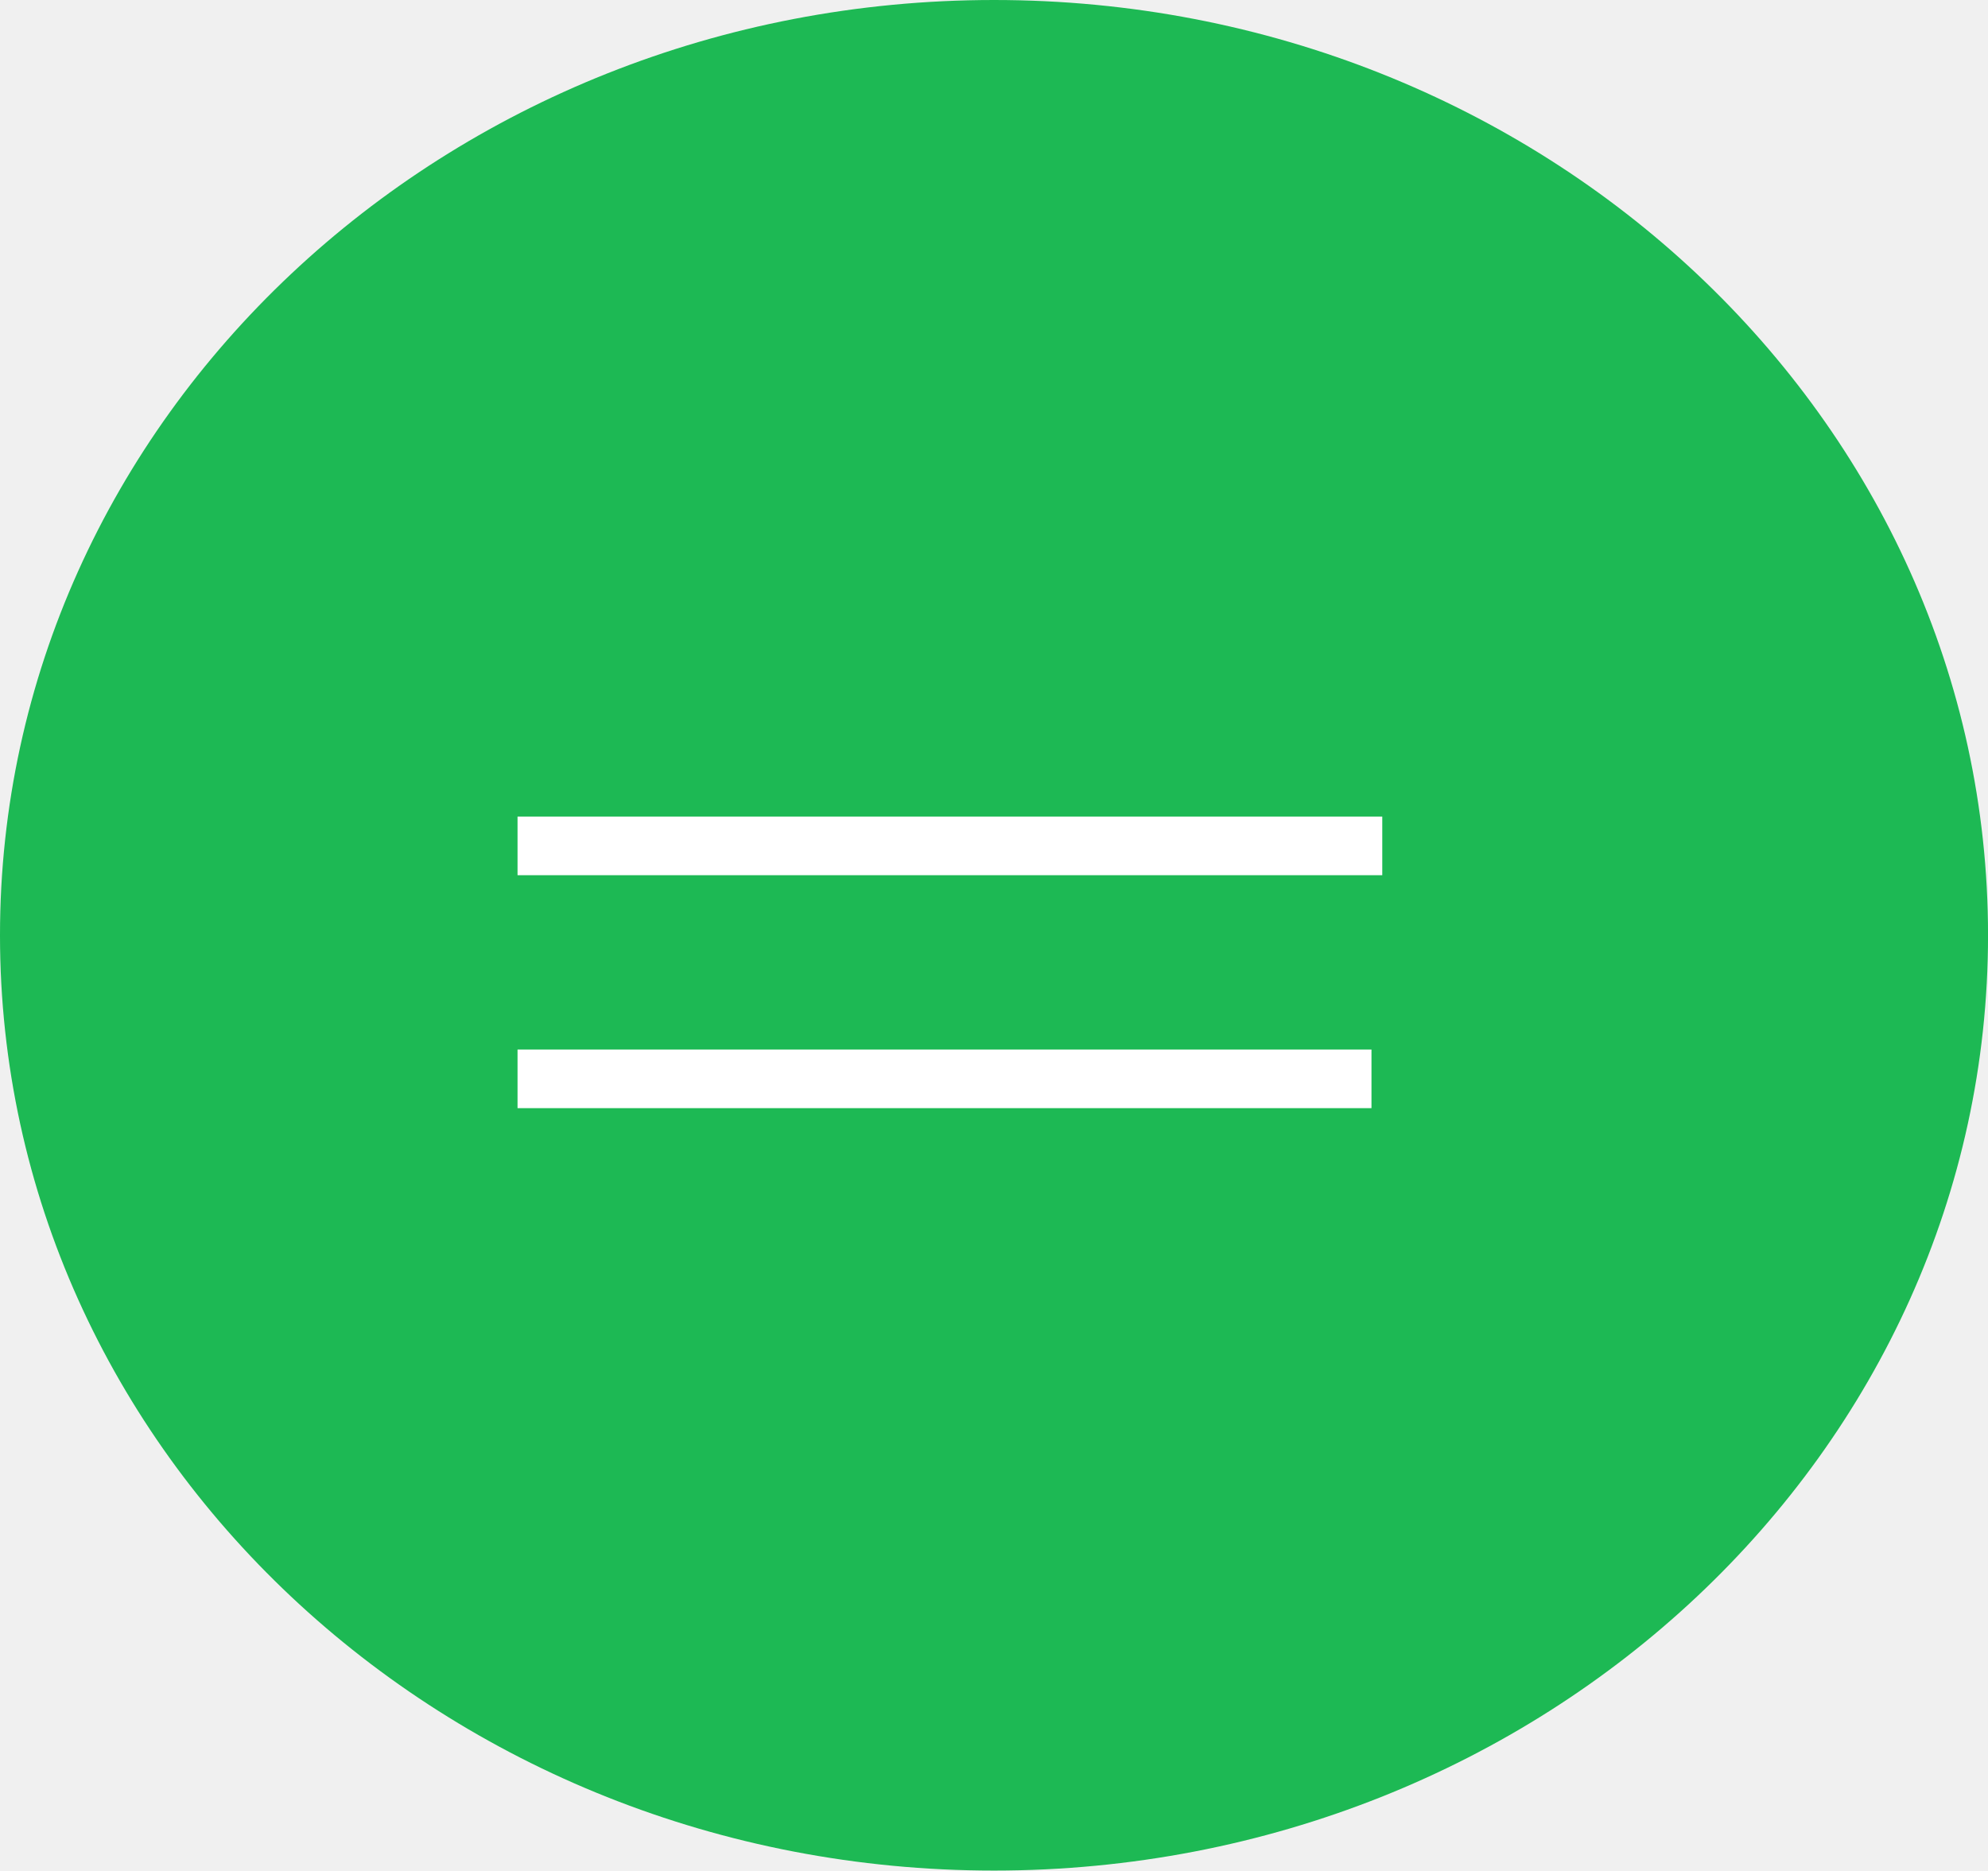
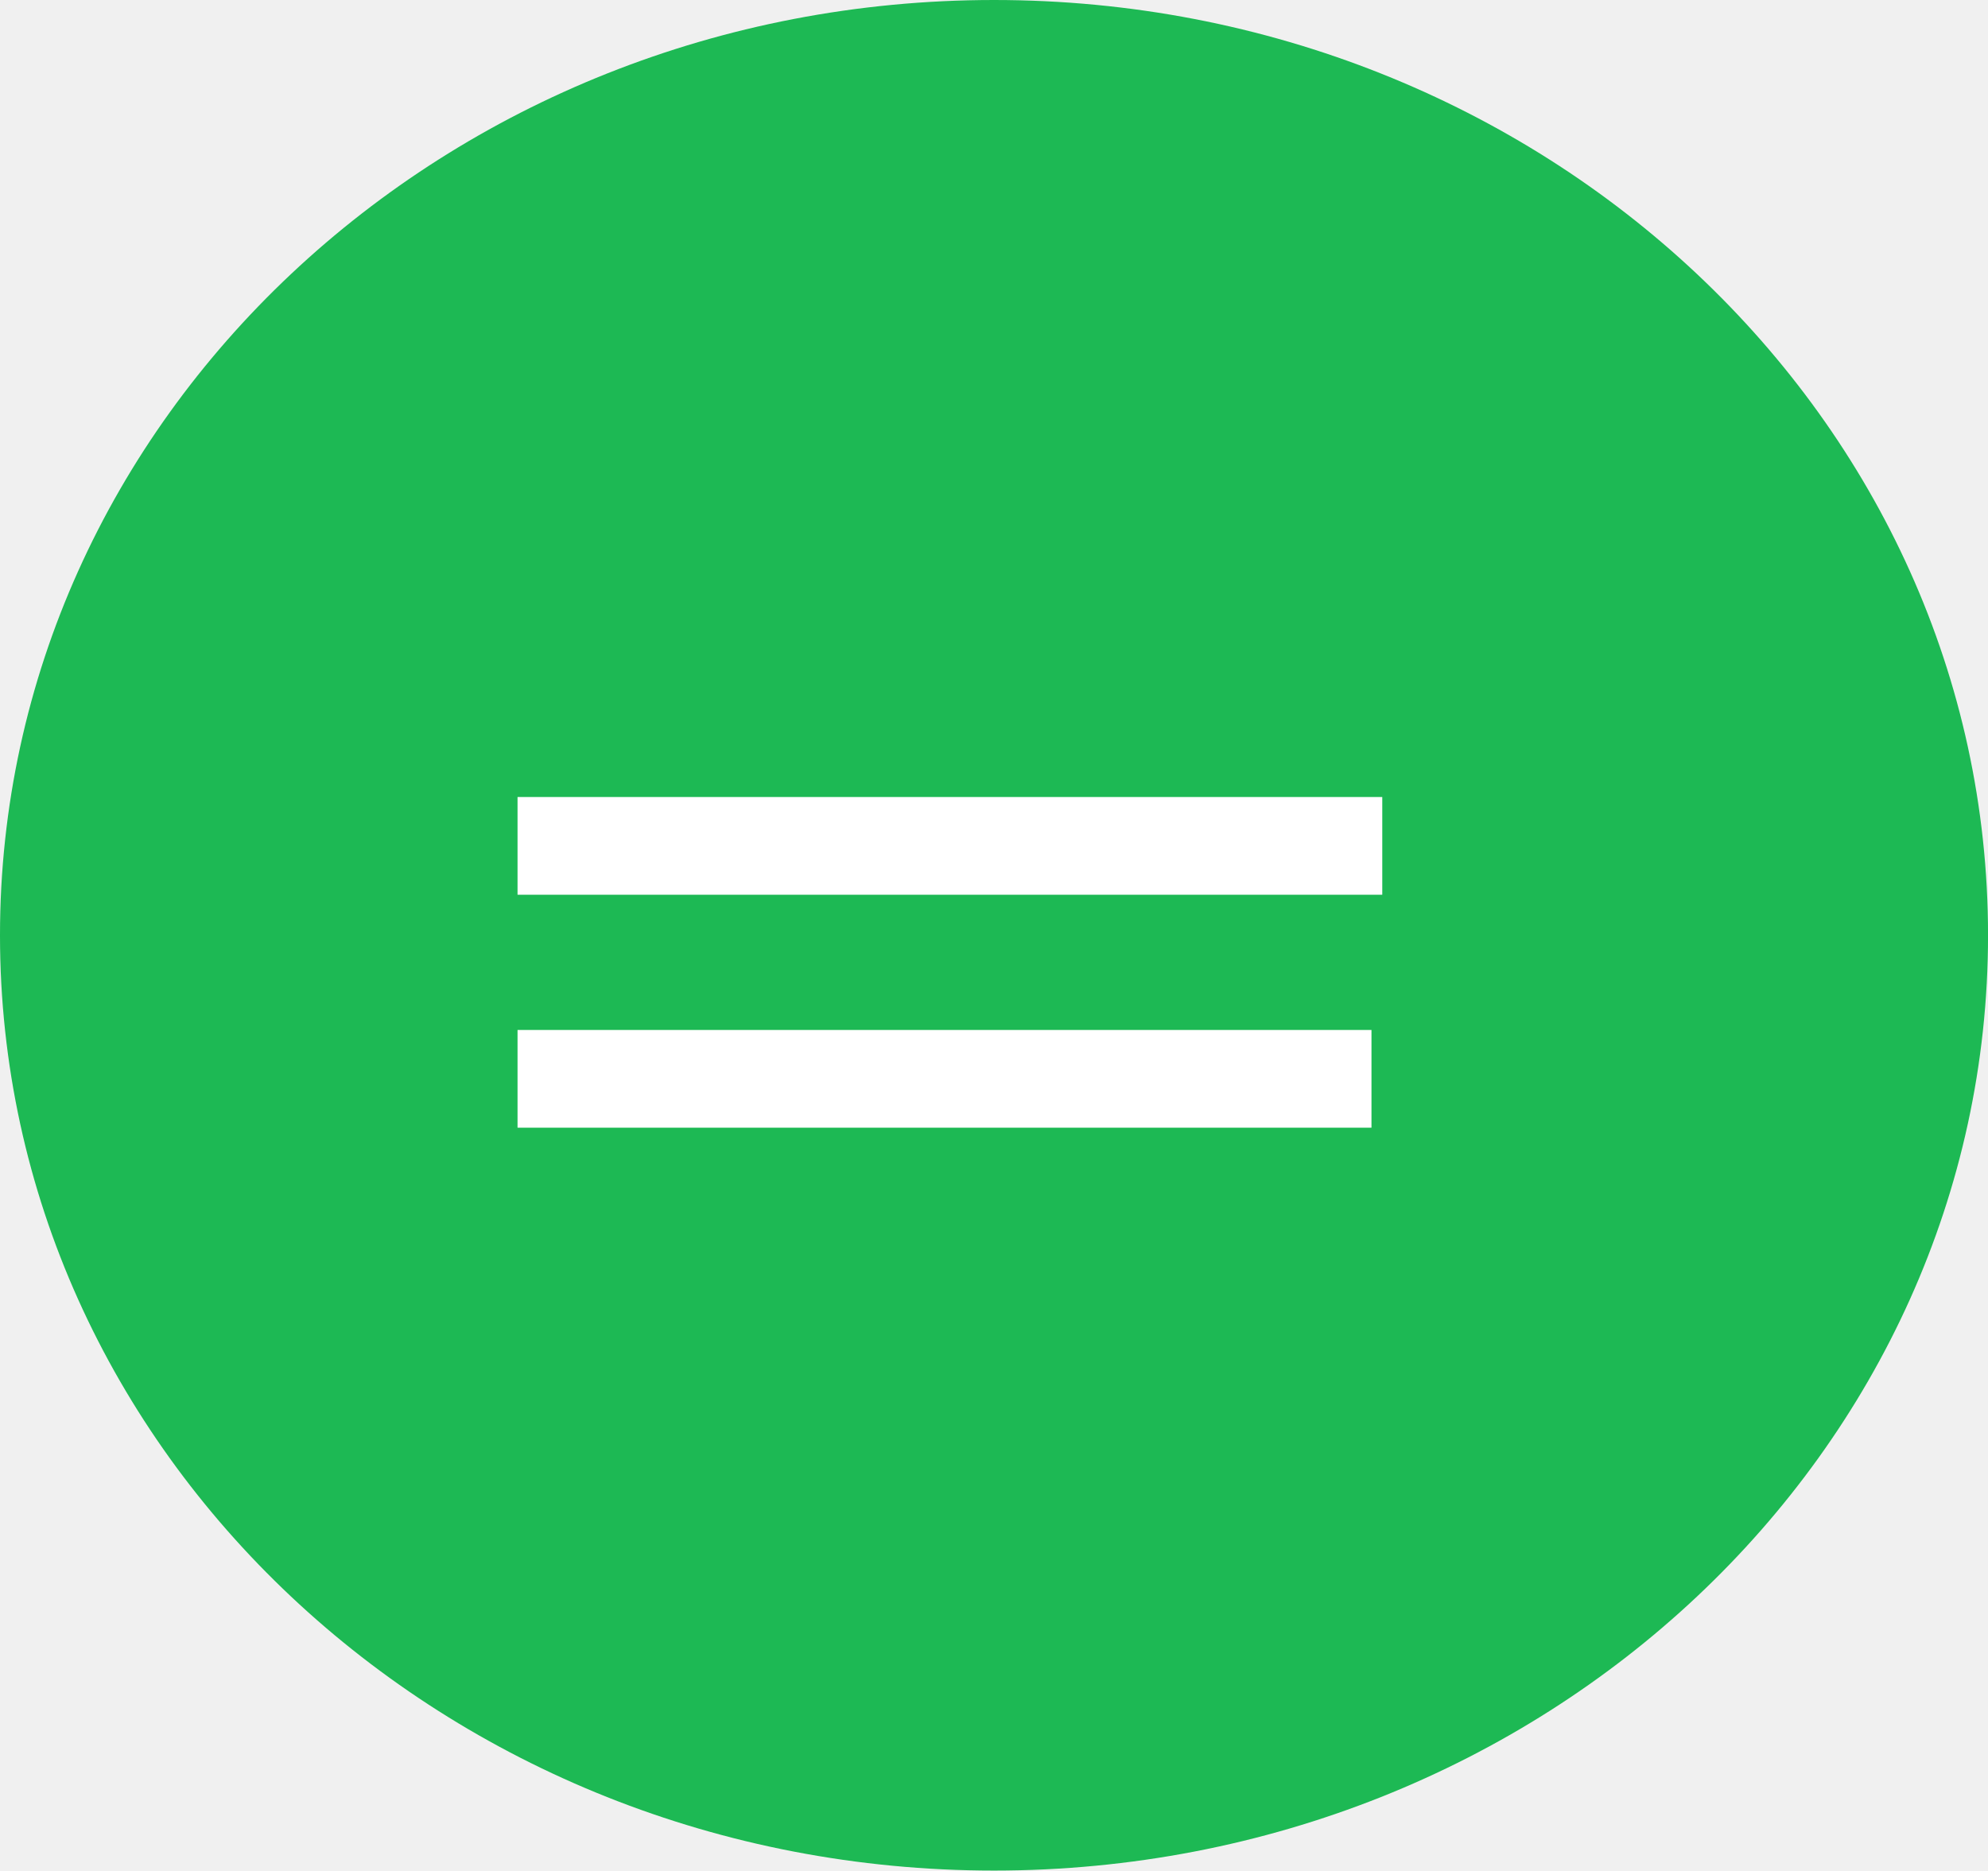
<svg xmlns="http://www.w3.org/2000/svg" width="50.851" height="47.849" viewBox="0 0 50.851 47.849">
  <g id="herobutton" transform="translate(-1162.149 -44)">
    <g id="Group_28" data-name="Group 28" transform="translate(37.149 11)">
      <ellipse id="Ellipse_375" data-name="Ellipse 375" cx="25.426" cy="23.925" rx="25.426" ry="23.925" transform="translate(1125 33)" fill="#1db954" />
-       <path id="Path_76" data-name="Path 76" d="M0,.035H22.119" transform="translate(1138.238 54.603)" fill="none" stroke="#fff" stroke-width="1.5" />
-       <path id="Path_79" data-name="Path 79" d="M0,.994H21.843" transform="translate(1138.238 59.603)" fill="none" stroke="#fff" stroke-width="1.5" />
+       <path id="Path_76" data-name="Path 76" d="M0,.035H22.119" transform="translate(1138.238 54.603)" fill="none" stroke="#fff" stroke-width="2.5" />
+       <path id="Path_79" data-name="Path 79" d="M0,.994H21.843" transform="translate(1138.238 59.603)" fill="none" stroke="#fff" stroke-width="2.5" />
    </g>
  </g>
</svg>
